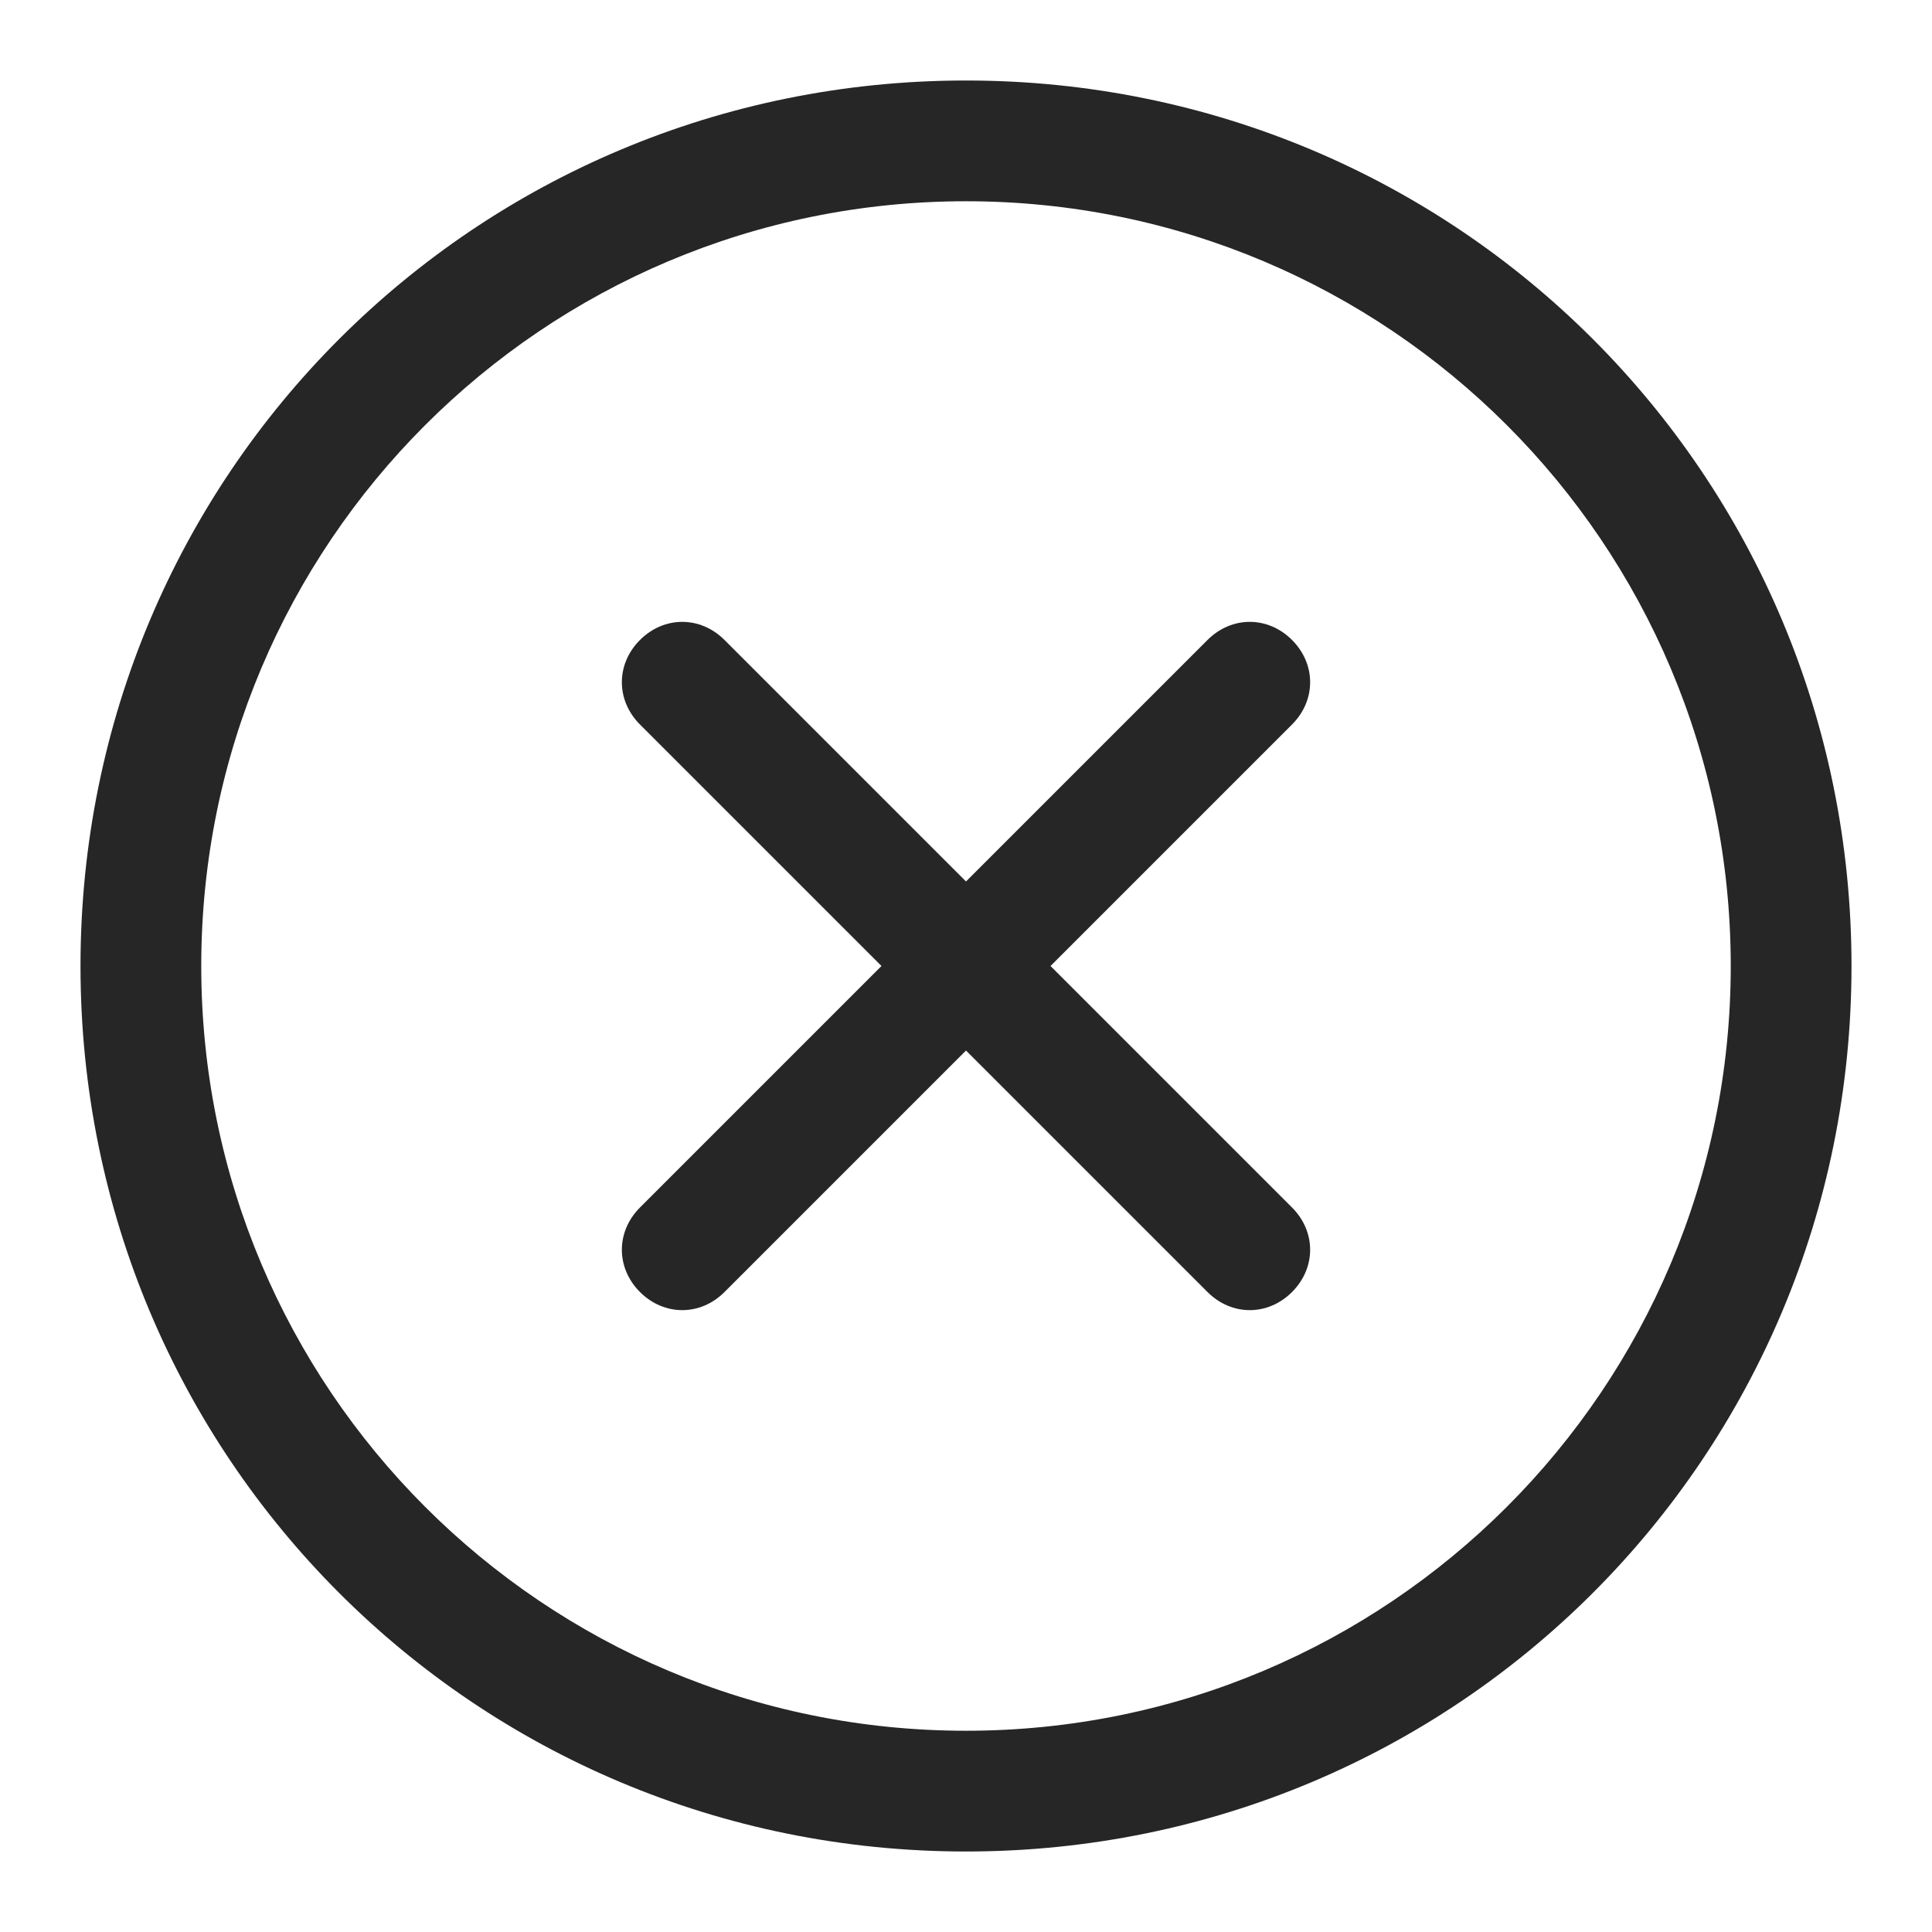
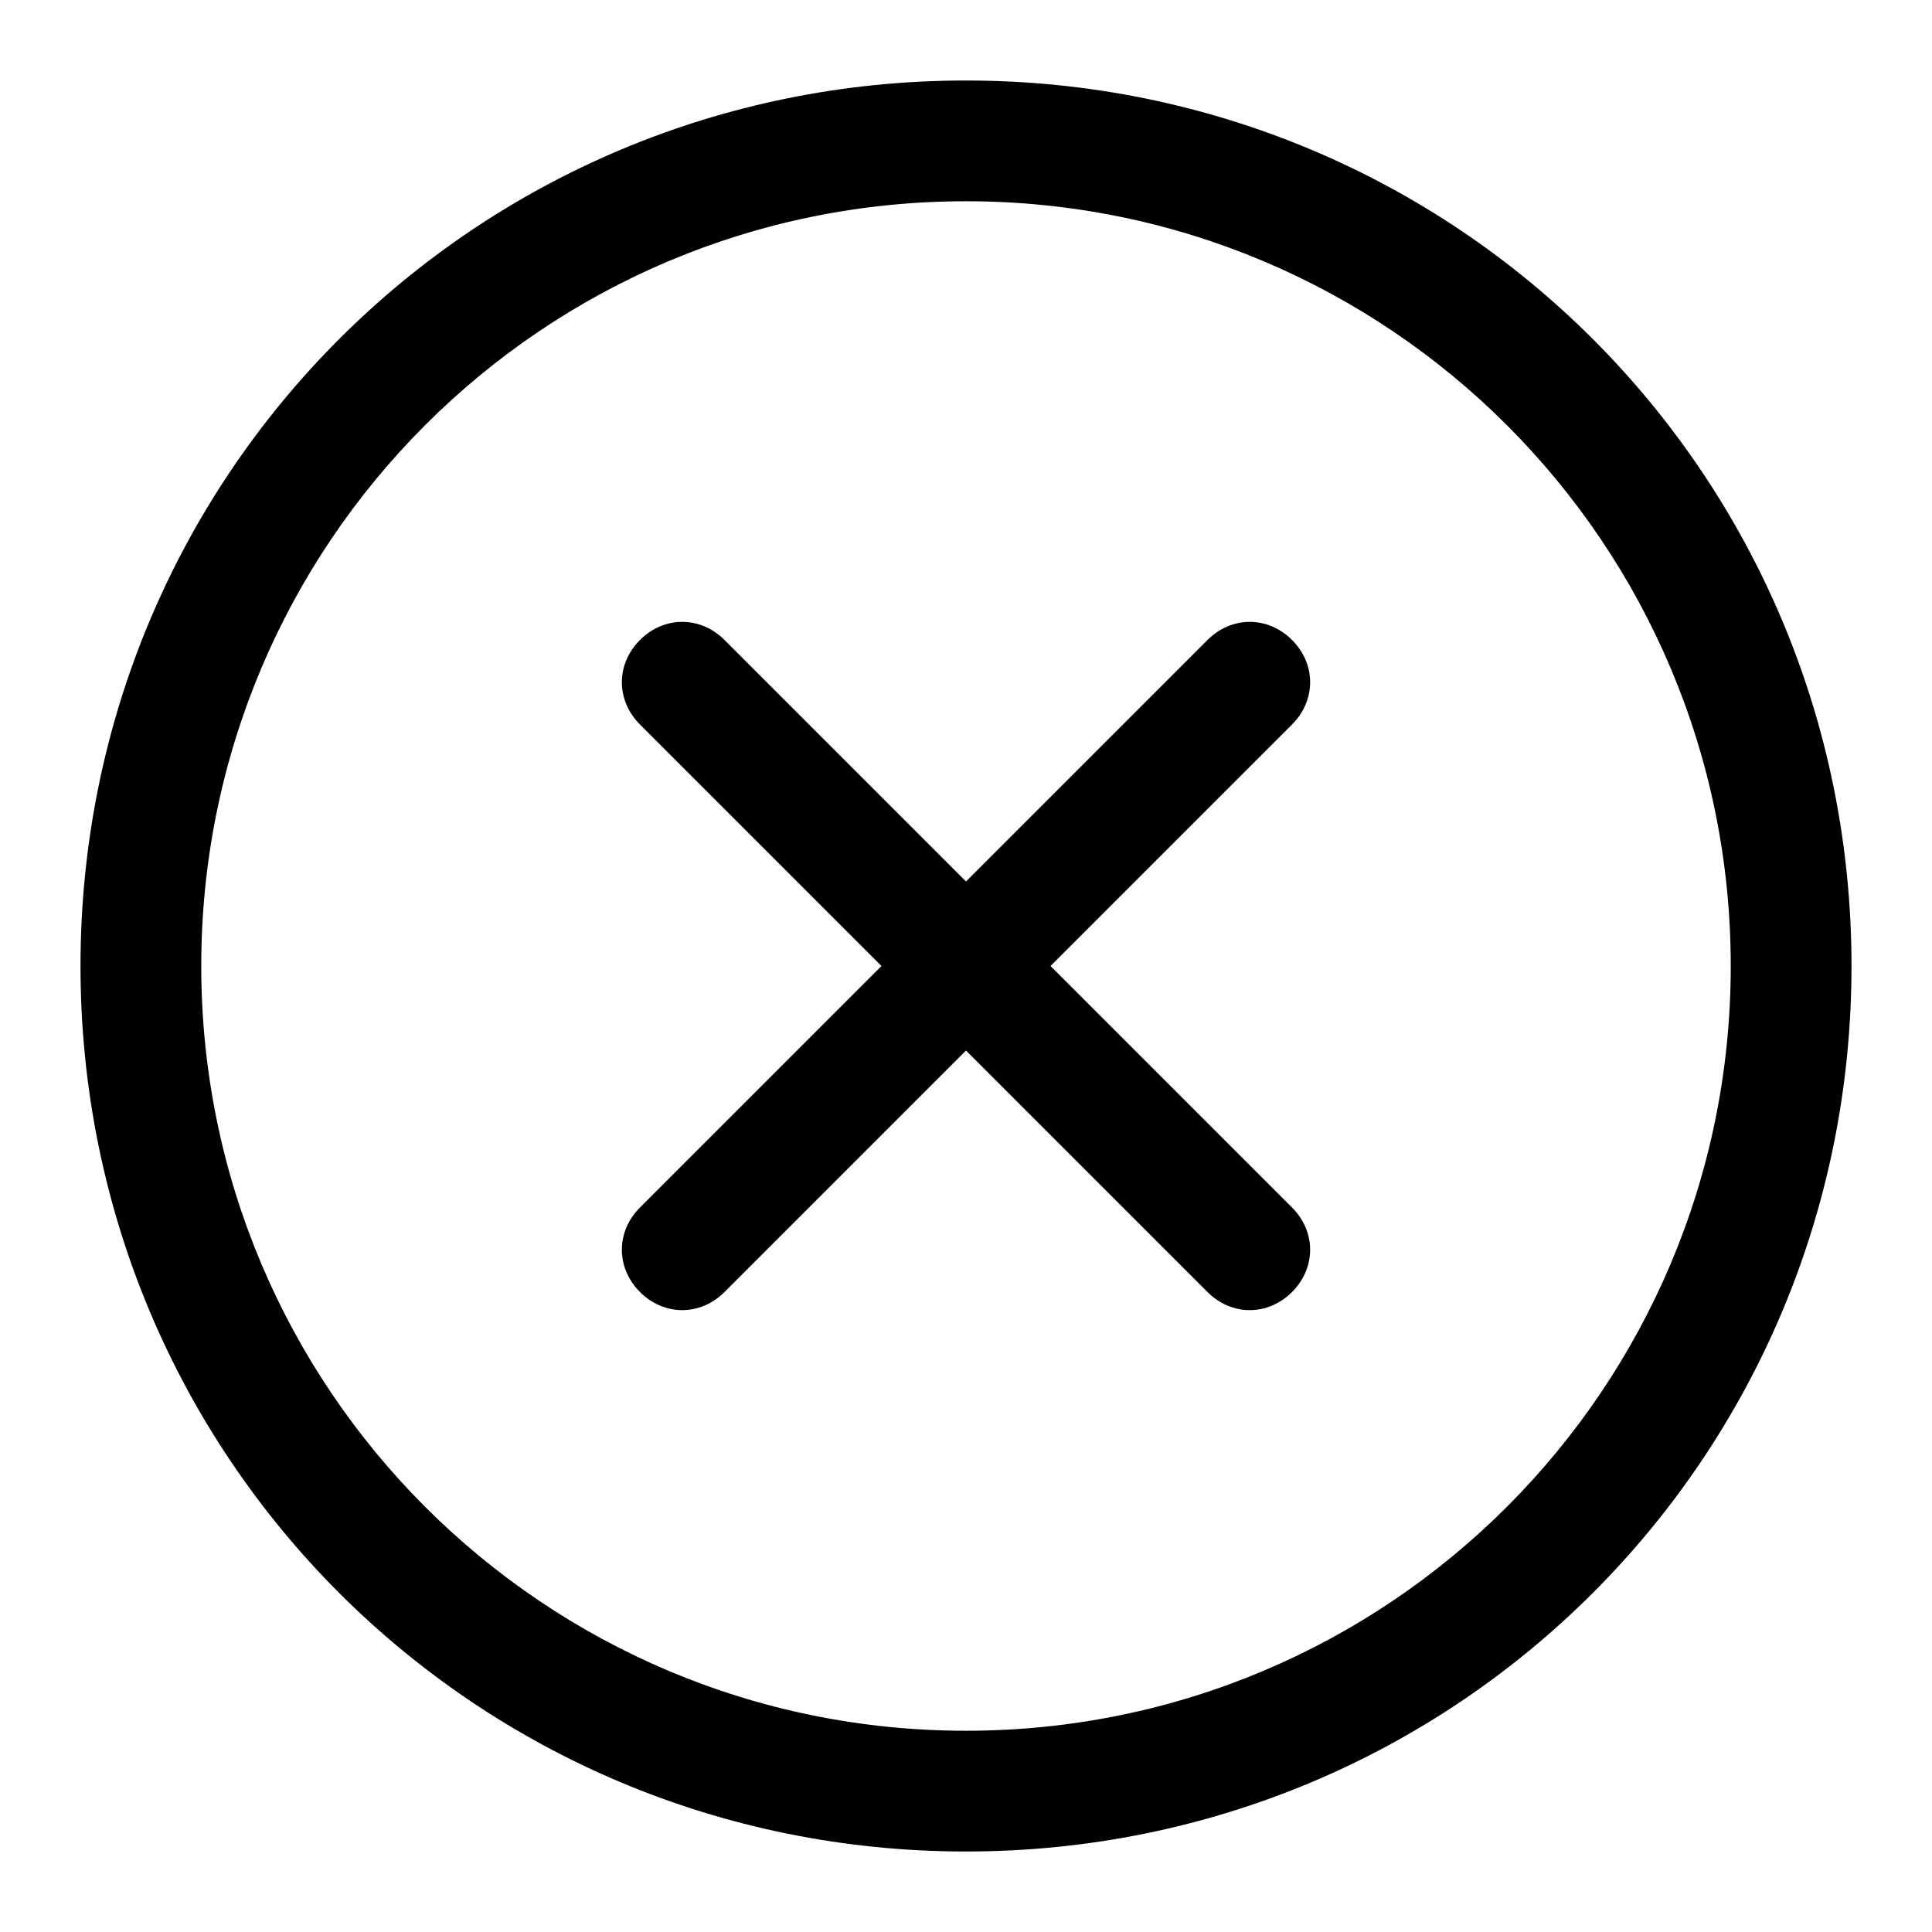
<svg xmlns="http://www.w3.org/2000/svg" width="24px" height="24px" viewBox="0 0 24 24" version="1.1">
  <g id="icon/action/circle-close/default" stroke="none" stroke-width="1" fill="none" fill-rule="evenodd">
-     <path d="M12,1 C18.1,1 23,5.9 23,12 C23,18.1 18.1,23 12,23 C5.9,23 1,18.1 1,12 C1,5.9 5.9,1 12,1 Z M12,2.5 C6.75,2.5 2.5,6.75 2.5,12 C2.5,17.25 6.75,21.5 12,21.5 C17.25,21.5 21.5,17.25 21.5,12 C21.5,6.75 17.25,2.5 12,2.5 Z M7.95,7.95 C8.25,7.65 8.7,7.65 9,7.95 L9,7.95 L12,10.95 L15,7.95 C15.3,7.65 15.75,7.65 16.05,7.95 C16.35,8.25 16.35,8.7 16.05,9 L16.05,9 L13.05,12 L16.05,15 C16.35,15.3 16.35,15.75 16.05,16.05 C15.75,16.35 15.3,16.35 15,16.05 L15,16.05 L12,13.05 L9,16.05 C8.7,16.35 8.25,16.35 7.95,16.05 C7.65,15.75 7.65,15.3 7.95,15 L7.95,15 L10.95,12 L7.95,9 C7.65,8.7 7.65,8.25 7.95,7.95 Z" id="Combined-Shape" fill="#262626" />
+     <path d="M12,1 C18.1,1 23,5.9 23,12 C23,18.1 18.1,23 12,23 C5.9,23 1,18.1 1,12 C1,5.9 5.9,1 12,1 Z M12,2.5 C6.75,2.5 2.5,6.75 2.5,12 C2.5,17.25 6.75,21.5 12,21.5 C17.25,21.5 21.5,17.25 21.5,12 C21.5,6.75 17.25,2.5 12,2.5 Z M7.95,7.95 C8.25,7.65 8.7,7.65 9,7.95 L9,7.95 L12,10.95 L15,7.95 C15.3,7.65 15.75,7.65 16.05,7.95 C16.35,8.25 16.35,8.7 16.05,9 L16.05,9 L13.05,12 L16.05,15 C16.35,15.3 16.35,15.75 16.05,16.05 C15.75,16.35 15.3,16.35 15,16.05 L15,16.05 L12,13.05 L9,16.05 C8.7,16.35 8.25,16.35 7.95,16.05 C7.65,15.75 7.65,15.3 7.95,15 L7.95,15 L10.95,12 L7.95,9 C7.65,8.7 7.65,8.25 7.95,7.95 Z" id="Combined-Shape" fill="#000000" />
  </g>
</svg>
